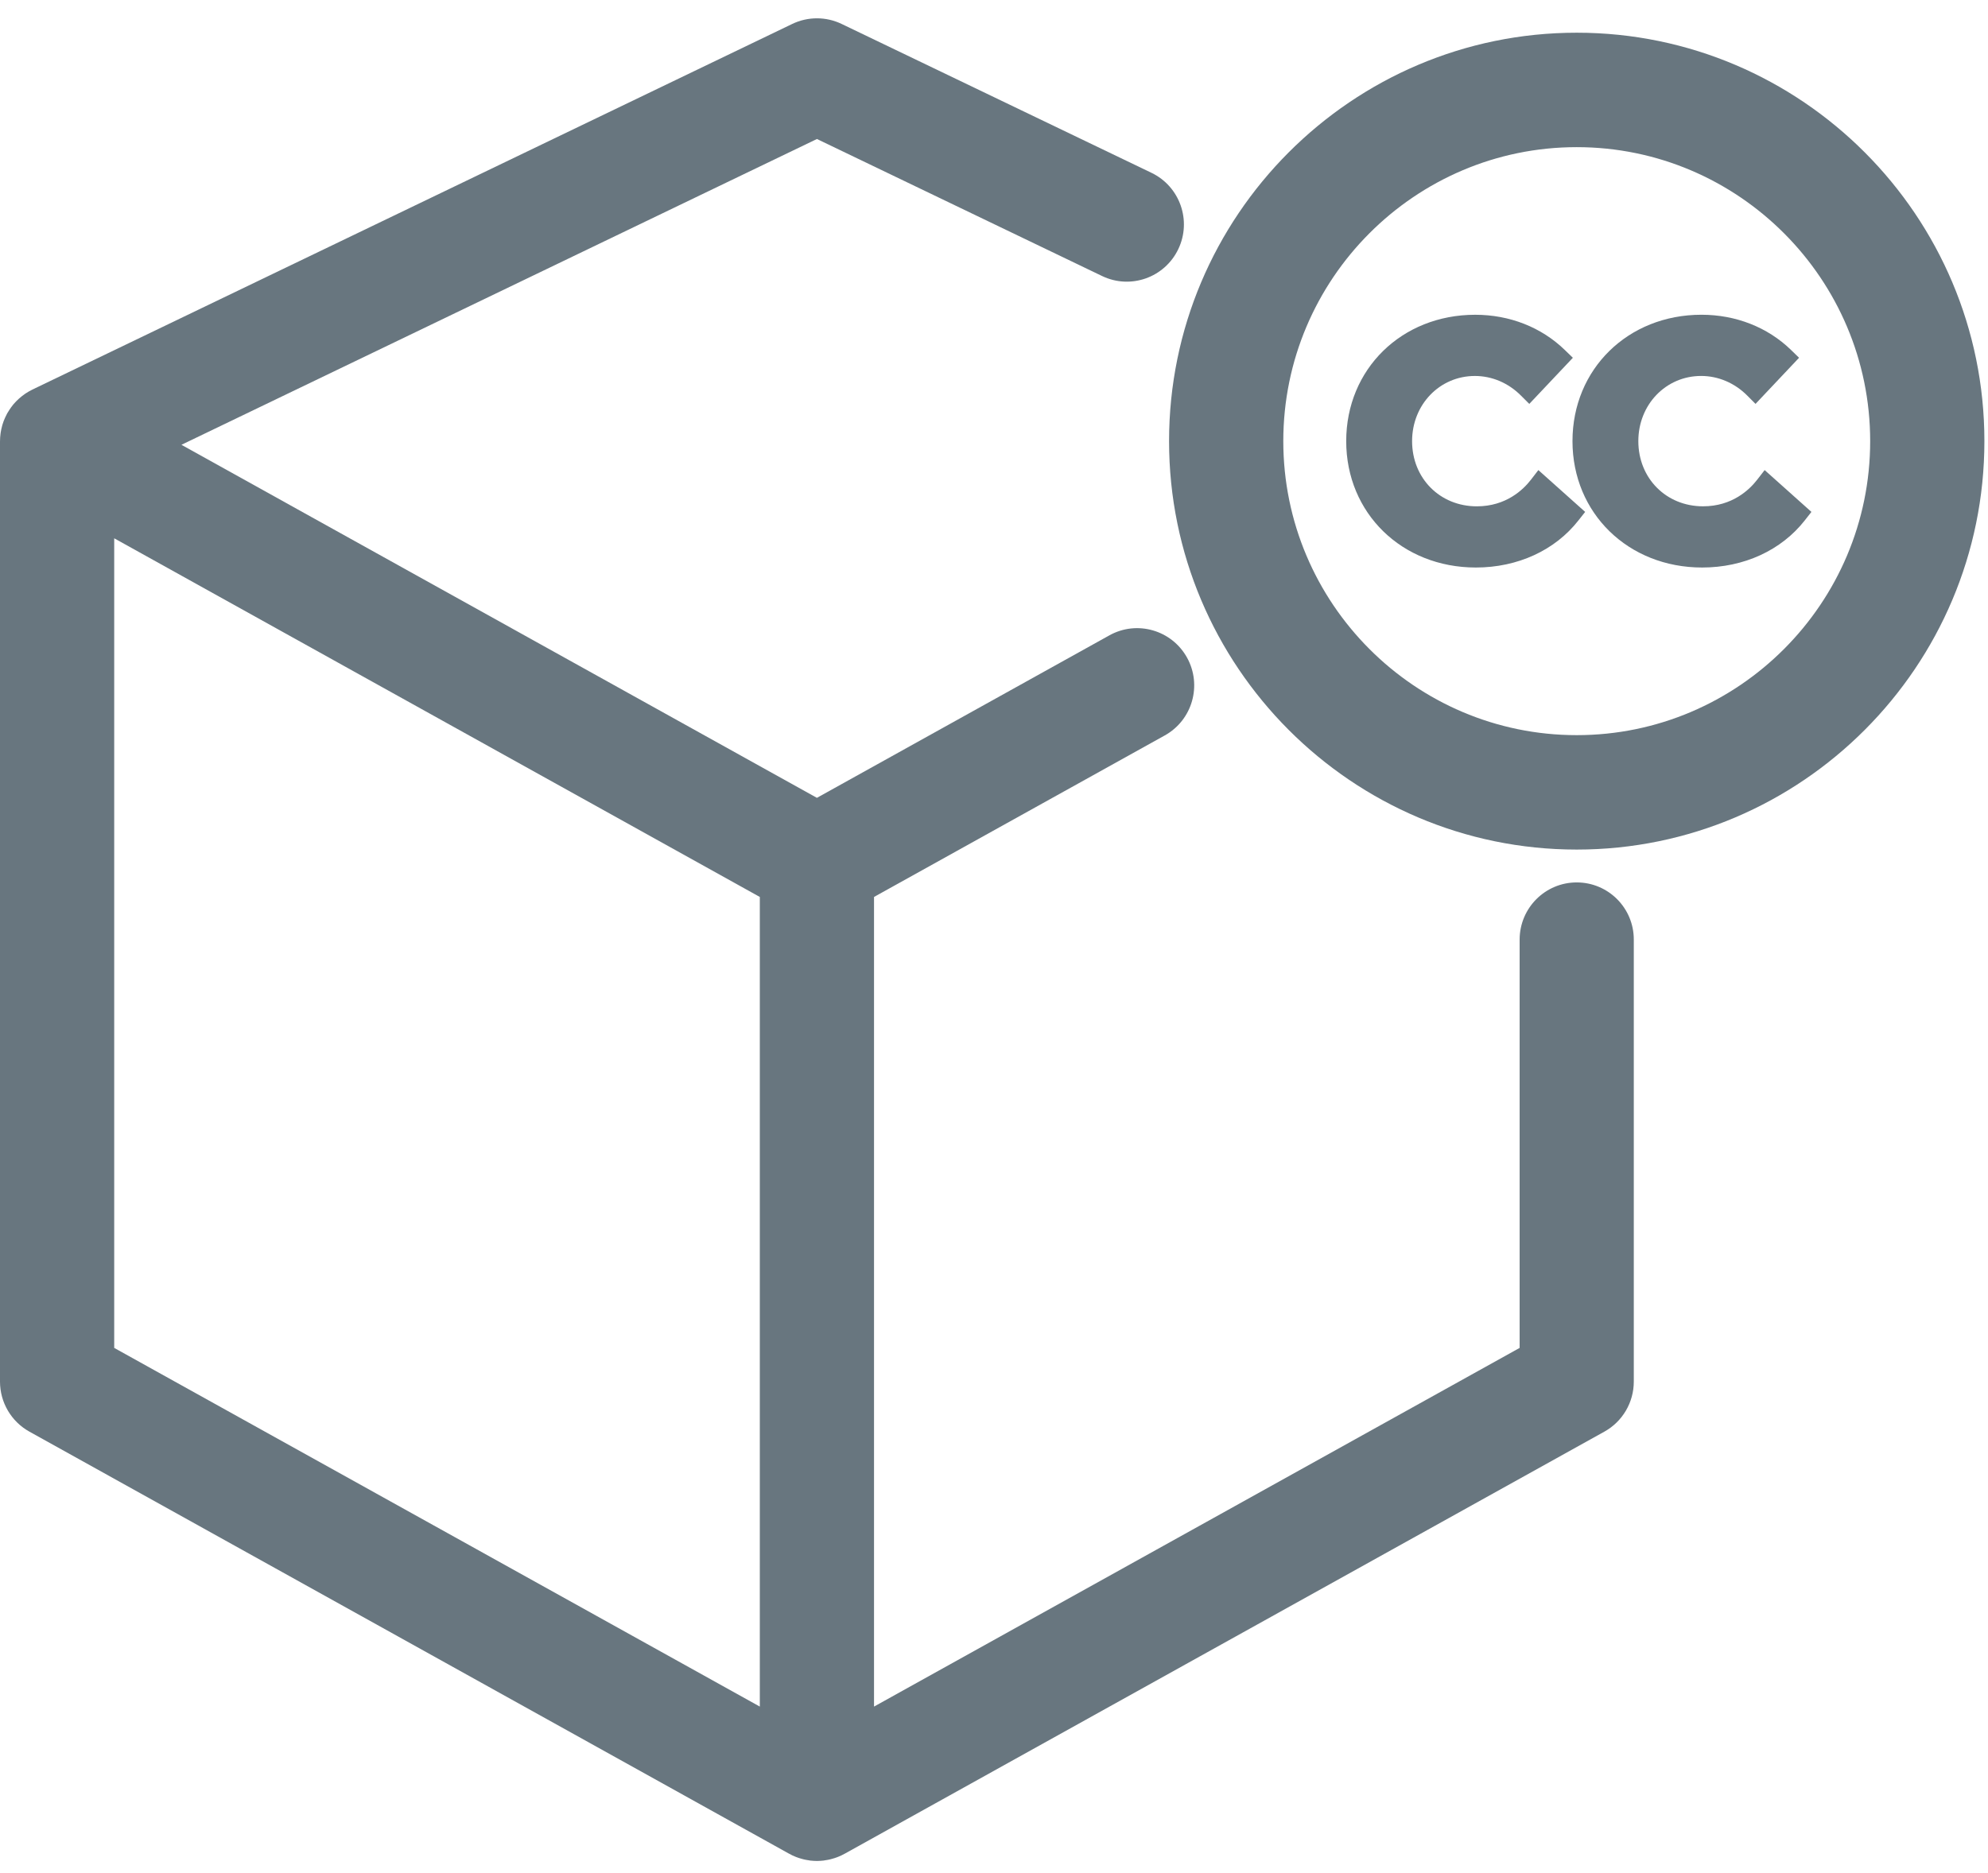
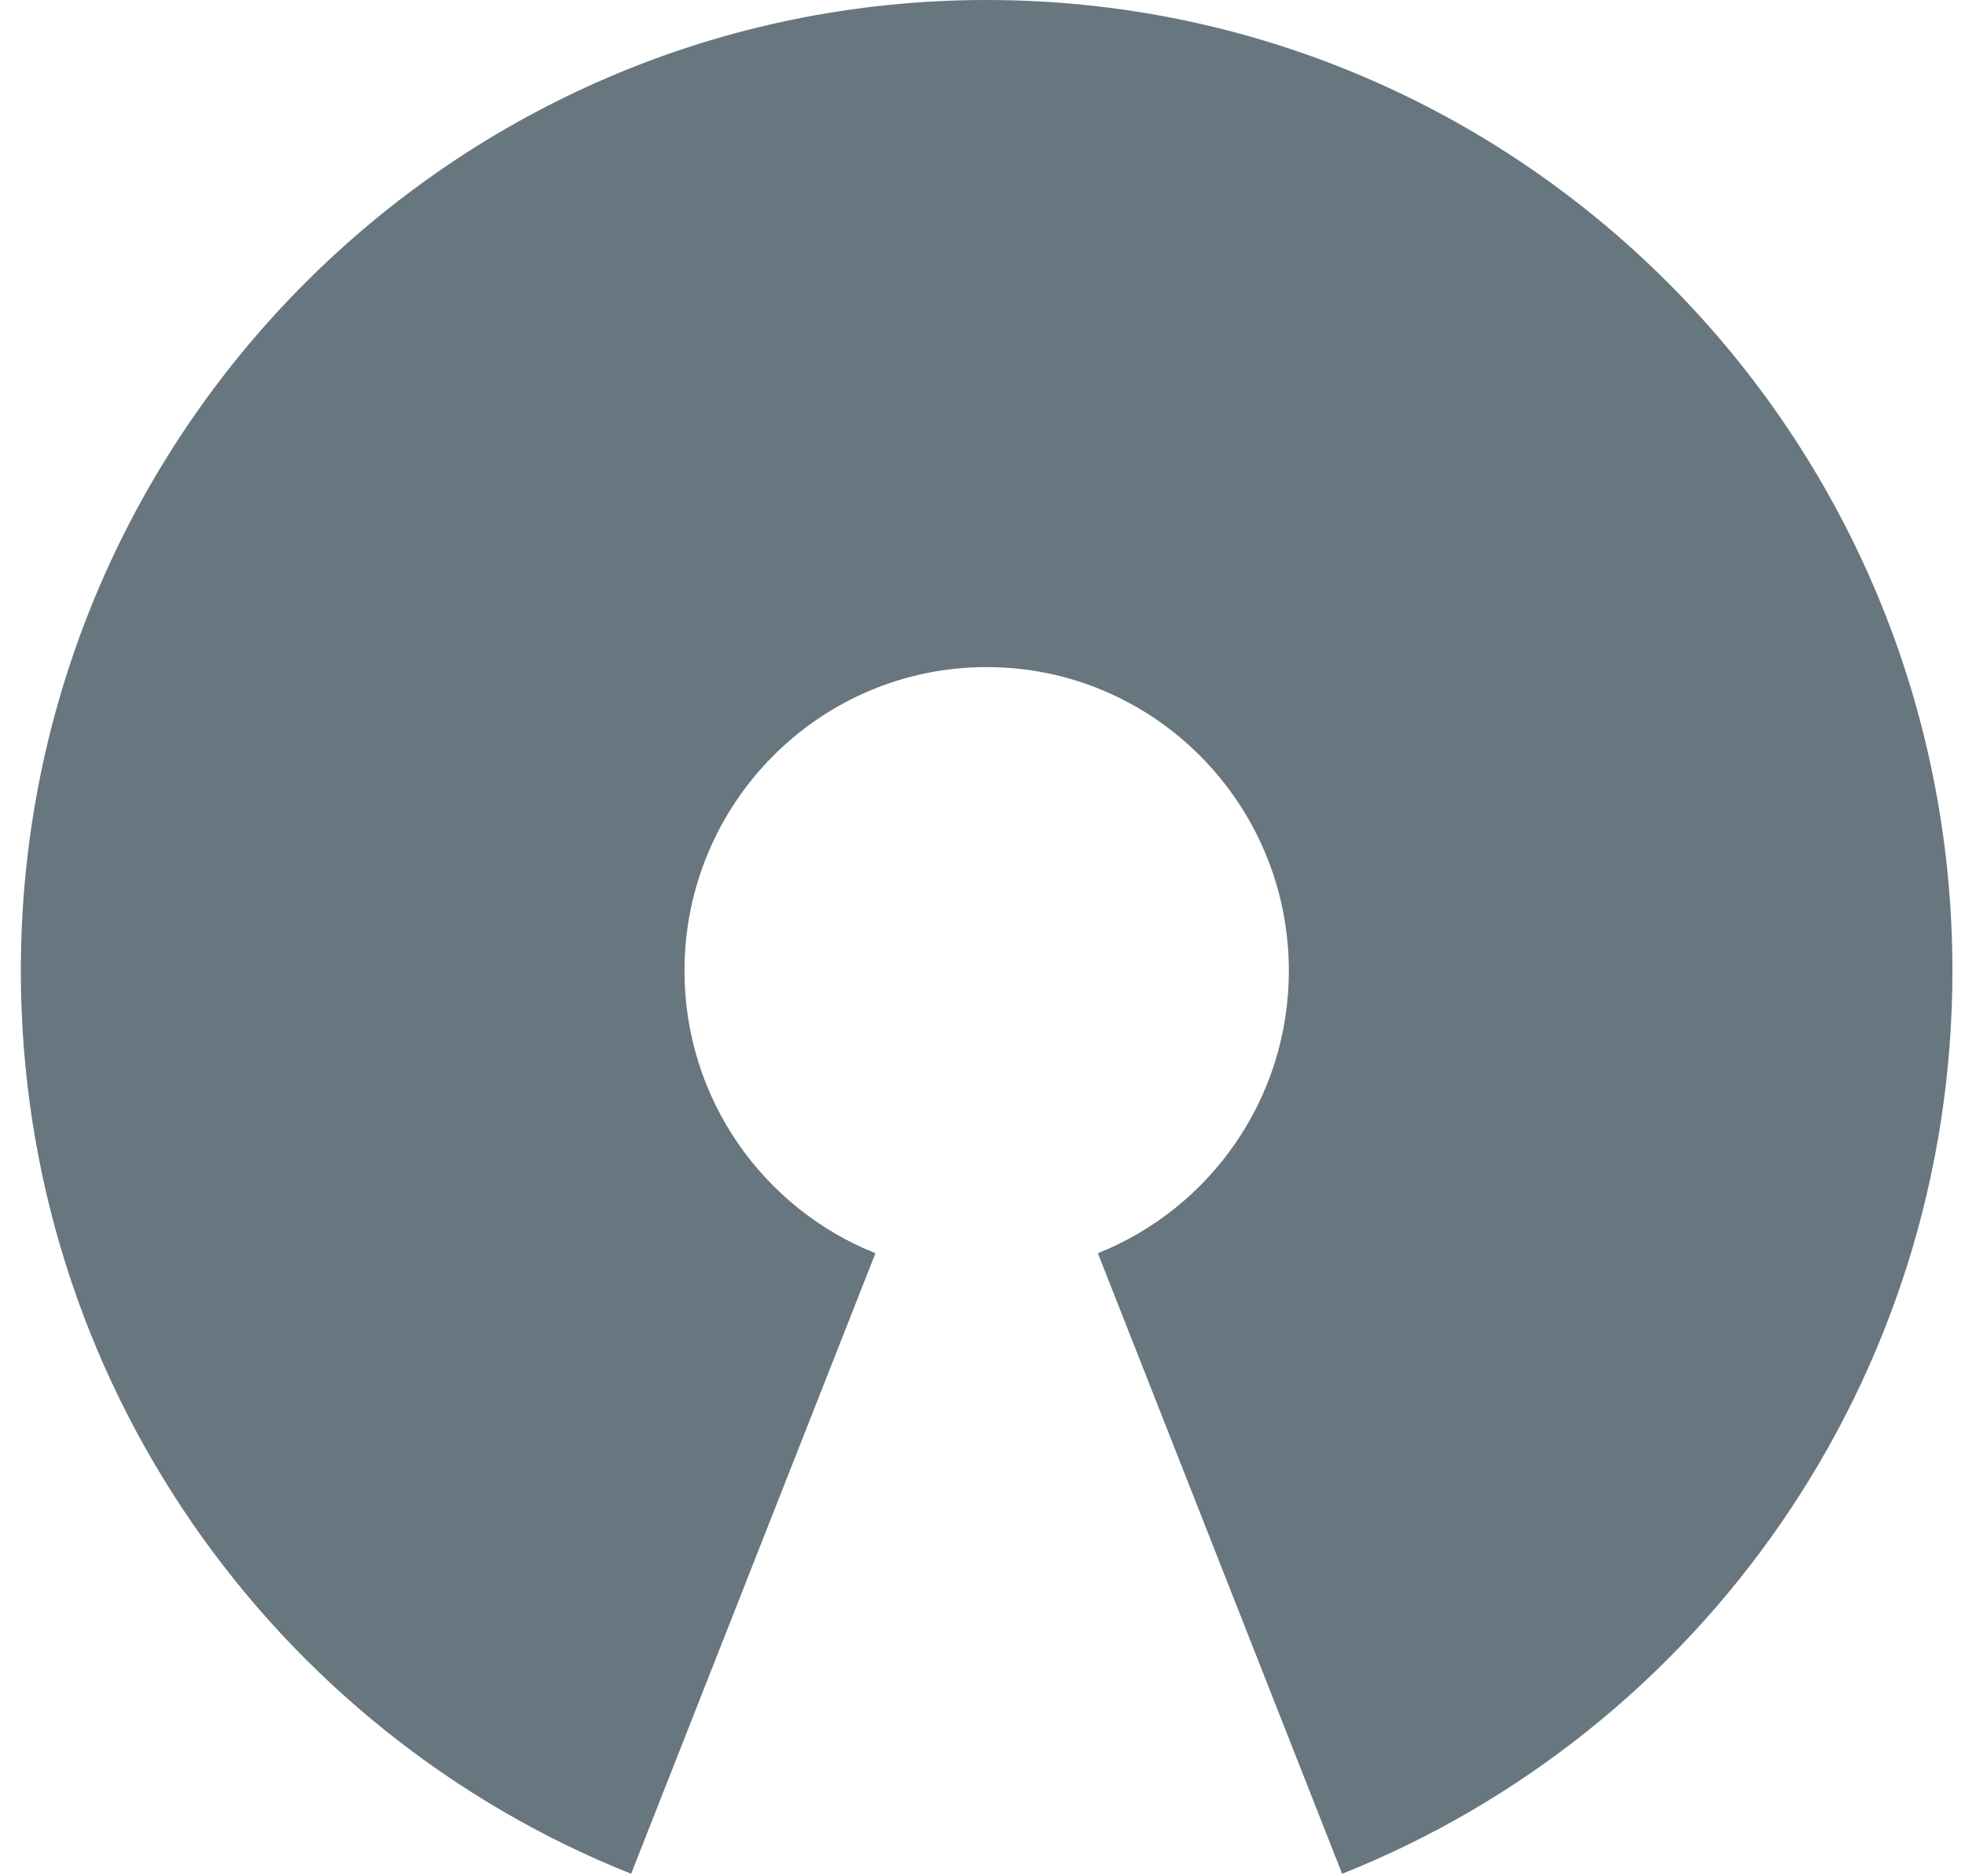
- <svg xmlns="http://www.w3.org/2000/svg" viewBox="0 0 92 86.667" height="86.667" width="92" xml:space="preserve" id="svg2" version="1.1">
+ <svg xmlns="http://www.w3.org/2000/svg" viewBox="0 0 88 84" height="84" width="88" xml:space="preserve" id="svg2" version="1.1">
  <defs id="defs6">
    <clipPath id="clipPath20" clipPathUnits="userSpaceOnUse">
-       <path style="clip-rule:evenodd" id="path18" d="m 547.254,343.648 c -10.945,0 -19.816,-8.89 -19.816,-19.867 V 182.043 L 303.359,57.52 V 338.602 l 100.918,56.078 c 9.571,5.32 13.028,17.414 7.723,27.011 -5.32,9.59 -17.375,13.055 -26.938,7.739 L 283.535,373.012 62.977,495.578 283.543,601.742 l 98.973,-47.57 c 9.875,-4.75 21.707,-0.567 26.441,9.324 4.746,9.895 0.57,21.754 -9.297,26.504 l -107.547,51.688 c -5.425,2.609 -11.738,2.601 -17.156,-0.008 L 11.238,514.75 c -0.039,-0.012 -0.074,-0.039 -0.117,-0.066 -0.769,-0.375 -1.508,-0.805 -2.234,-1.282 -0.102,-0.066 -0.207,-0.144 -0.309,-0.218 C 7.969,512.762 7.375,512.305 6.816,511.805 6.699,511.711 6.574,511.605 6.465,511.5 5.844,510.926 5.25,510.332 4.699,509.676 4.656,509.621 4.617,509.559 4.566,509.512 4.098,508.938 3.656,508.336 3.25,507.699 3.117,507.492 2.988,507.285 2.863,507.074 2.738,506.883 2.609,506.688 2.492,506.48 2.285,506.113 2.117,505.734 1.938,505.359 1.855,505.188 1.766,505.027 1.699,504.855 1.359,504.09 1.07,503.309 0.836,502.52 0.793,502.383 0.766,502.242 0.723,502.105 0.531,501.398 0.379,500.695 0.262,499.973 0.234,499.801 0.207,499.629 0.188,499.457 0.07,498.598 0.008,497.742 0.008,496.883 0.008,496.875 0,496.863 0,496.848 V 170.34 c 0,-7.219 3.906,-13.871 10.211,-17.367 L 273.922,6.418 h 0.027 c 0.692,-0.41 1.422,-0.742 2.168,-1.039 0.125,-0.055 0.25,-0.09 0.371,-0.145 0.594,-0.223 1.203,-0.43 1.832,-0.586 0.192,-0.062 0.391,-0.113 0.586,-0.16 0.571,-0.141 1.153,-0.25 1.739,-0.324 0.191,-0.035 0.386,-0.078 0.585,-0.105 0.75,-0.074 1.524,-0.137 2.305,-0.137 0.781,0 1.547,0.062 2.297,0.137 0.199,0.027 0.395,0.07 0.586,0.105 0.586,0.074 1.176,0.184 1.738,0.324 0.196,0.055 0.395,0.102 0.59,0.16 0.621,0.156 1.234,0.363 1.828,0.586 0.121,0.055 0.246,0.09 0.371,0.145 0.754,0.297 1.469,0.637 2.172,1.039 h 0.024 L 556.852,152.973 c 6.3,3.496 10.21,10.148 10.21,17.367 v 153.441 c 0.02,10.977 -8.851,19.867 -19.808,19.867 z M 263.719,57.52 39.641,182.043 V 463.117 L 263.719,338.602 V 57.52 Z" />
+       <path style="clip-rule:evenodd" id="path18" d="M 655.777,303.895 C 655.777,484.004 510.562,630 331.398,630 152.242,630 7,484.004 7,303.895 7,166.176 91.93,48.391 211.984,0.582 L 294.047,209.035 c -37.567,14.953 -64.145,51.777 -64.145,94.86 0,56.343 45.446,102.023 101.496,102.023 56.051,0 101.497,-45.68 101.497,-102.023 0,-43.083 -26.606,-79.907 -64.145,-94.86 L 450.789,0.582 C 570.871,48.391 655.777,166.176 655.777,303.895 Z" />
    </clipPath>
    <clipPath id="clipPath26" clipPathUnits="userSpaceOnUse">
-       <path id="path24" d="M 0,0 H 690 V 650 H 0 Z" />
-     </clipPath>
-     <clipPath id="clipPath36" clipPathUnits="userSpaceOnUse">
-       <path style="clip-rule:evenodd" id="path34" d="m 547.254,638.645 c -78.027,0 -141.492,-63.61 -141.492,-141.797 0,-78.184 63.465,-141.797 141.492,-141.797 78.016,0 141.496,63.613 141.496,141.797 0,78.187 -63.48,141.797 -141.496,141.797 z m 0,-243.868 c -56.16,0 -101.844,45.793 -101.844,102.067 0,56.277 45.684,102.07 101.844,102.07 56.152,0 101.851,-45.793 101.851,-102.07 0,-56.274 -45.699,-102.067 -101.851,-102.067 z" />
-     </clipPath>
-     <clipPath id="clipPath42" clipPathUnits="userSpaceOnUse">
-       <path id="path40" d="M 0,0 H 690 V 650 H 0 Z" />
-     </clipPath>
-     <clipPath id="clipPath52" clipPathUnits="userSpaceOnUse">
-       <path style="clip-rule:evenodd" id="path50" d="m 531.34,483.426 c -2.656,-3.434 -8.617,-9.211 -18.766,-9.211 -12.801,0 -22.461,9.73 -22.461,22.633 0,12.691 9.571,22.625 21.797,22.625 5.93,0 11.621,-2.418 15.996,-6.817 l 2.883,-2.883 15.125,16.016 -2.82,2.731 c -8.117,7.867 -19.141,12.203 -31.074,12.203 -25.52,0 -44.774,-18.864 -44.774,-43.875 0,-25.012 19.344,-43.875 44.996,-43.875 14.504,0 27.488,5.961 35.625,16.375 l 2.313,2.933 -16.242,14.52 -2.598,-3.375 z" />
-     </clipPath>
-     <clipPath id="clipPath58" clipPathUnits="userSpaceOnUse">
-       <path id="path56" d="M 0,0 H 690 V 650 H 0 Z" />
-     </clipPath>
-     <clipPath id="clipPath68" clipPathUnits="userSpaceOnUse">
-       <path style="clip-rule:evenodd" id="path66" d="m 545.781,496.848 c 0,-25.012 19.348,-43.875 44.996,-43.875 14.504,0 27.477,5.961 35.641,16.375 l 2.297,2.933 -16.235,14.52 -2.609,-3.367 c -2.664,-3.438 -8.625,-9.211 -18.777,-9.211 -12.797,0 -22.457,9.73 -22.457,22.632 0,12.688 9.57,22.625 21.797,22.625 5.925,0 11.617,-2.418 16.007,-6.816 l 2.871,-2.883 15.11,16.012 -2.809,2.734 c -8.105,7.868 -19.14,12.203 -31.07,12.203 -25.516,-0.007 -44.762,-18.871 -44.762,-43.882 z" />
-     </clipPath>
-     <clipPath id="clipPath74" clipPathUnits="userSpaceOnUse">
-       <path id="path72" d="M 0,0 H 690 V 650 H 0 Z" />
+       <path id="path24" d="M 0,0 H 660 V 630 H 0 Z" />
    </clipPath>
  </defs>
-   <g transform="matrix(1.333333,0,0,-1.333333,0,86.66667)" id="g10">
+   <g transform="matrix(1.333333,0,0,-1.333333,0,84)" id="g10">
    <g transform="scale(0.1)" id="g12">
      <g id="g14">
        <g clip-path="url(#clipPath20)" id="g16">
          <g clip-path="url(#clipPath26)" id="g22">
-             <path id="path28" style="fill:#68767f;fill-opacity:1;fill-rule:nonzero;stroke:none" d="M 0,0 H 617.062 V 693.641 H 0 Z" />
-           </g>
-         </g>
-       </g>
-       <g id="g30">
-         <g clip-path="url(#clipPath36)" id="g32">
-           <g clip-path="url(#clipPath42)" id="g38">
-             <path id="path44" style="fill:#68767f;fill-opacity:1;fill-rule:nonzero;stroke:none" d="M 355.762,305.051 H 738.75 V 688.645 H 355.762 Z" />
-           </g>
-         </g>
-       </g>
-       <g id="g46">
-         <g clip-path="url(#clipPath52)" id="g48">
-           <g clip-path="url(#clipPath58)" id="g54">
-             <path id="path60" style="fill:#68767f;fill-opacity:1;fill-rule:nonzero;stroke:none" d="M 417.246,402.973 H 600.18 v 187.75 H 417.246 Z" />
-           </g>
-         </g>
-       </g>
-       <g id="g62">
-         <g clip-path="url(#clipPath68)" id="g64">
-           <g clip-path="url(#clipPath74)" id="g70">
-             <path id="path76" style="fill:#68767f;fill-opacity:1;fill-rule:nonzero;stroke:none" d="M 495.781,402.973 H 678.715 V 590.731 H 495.781 Z" />
+             <path id="path28" style="fill:#68767f;fill-opacity:1;fill-rule:nonzero;stroke:none" d="M 0,0 H 705.777 V 680 H 0 Z" />
          </g>
        </g>
      </g>
    </g>
  </g>
</svg>
